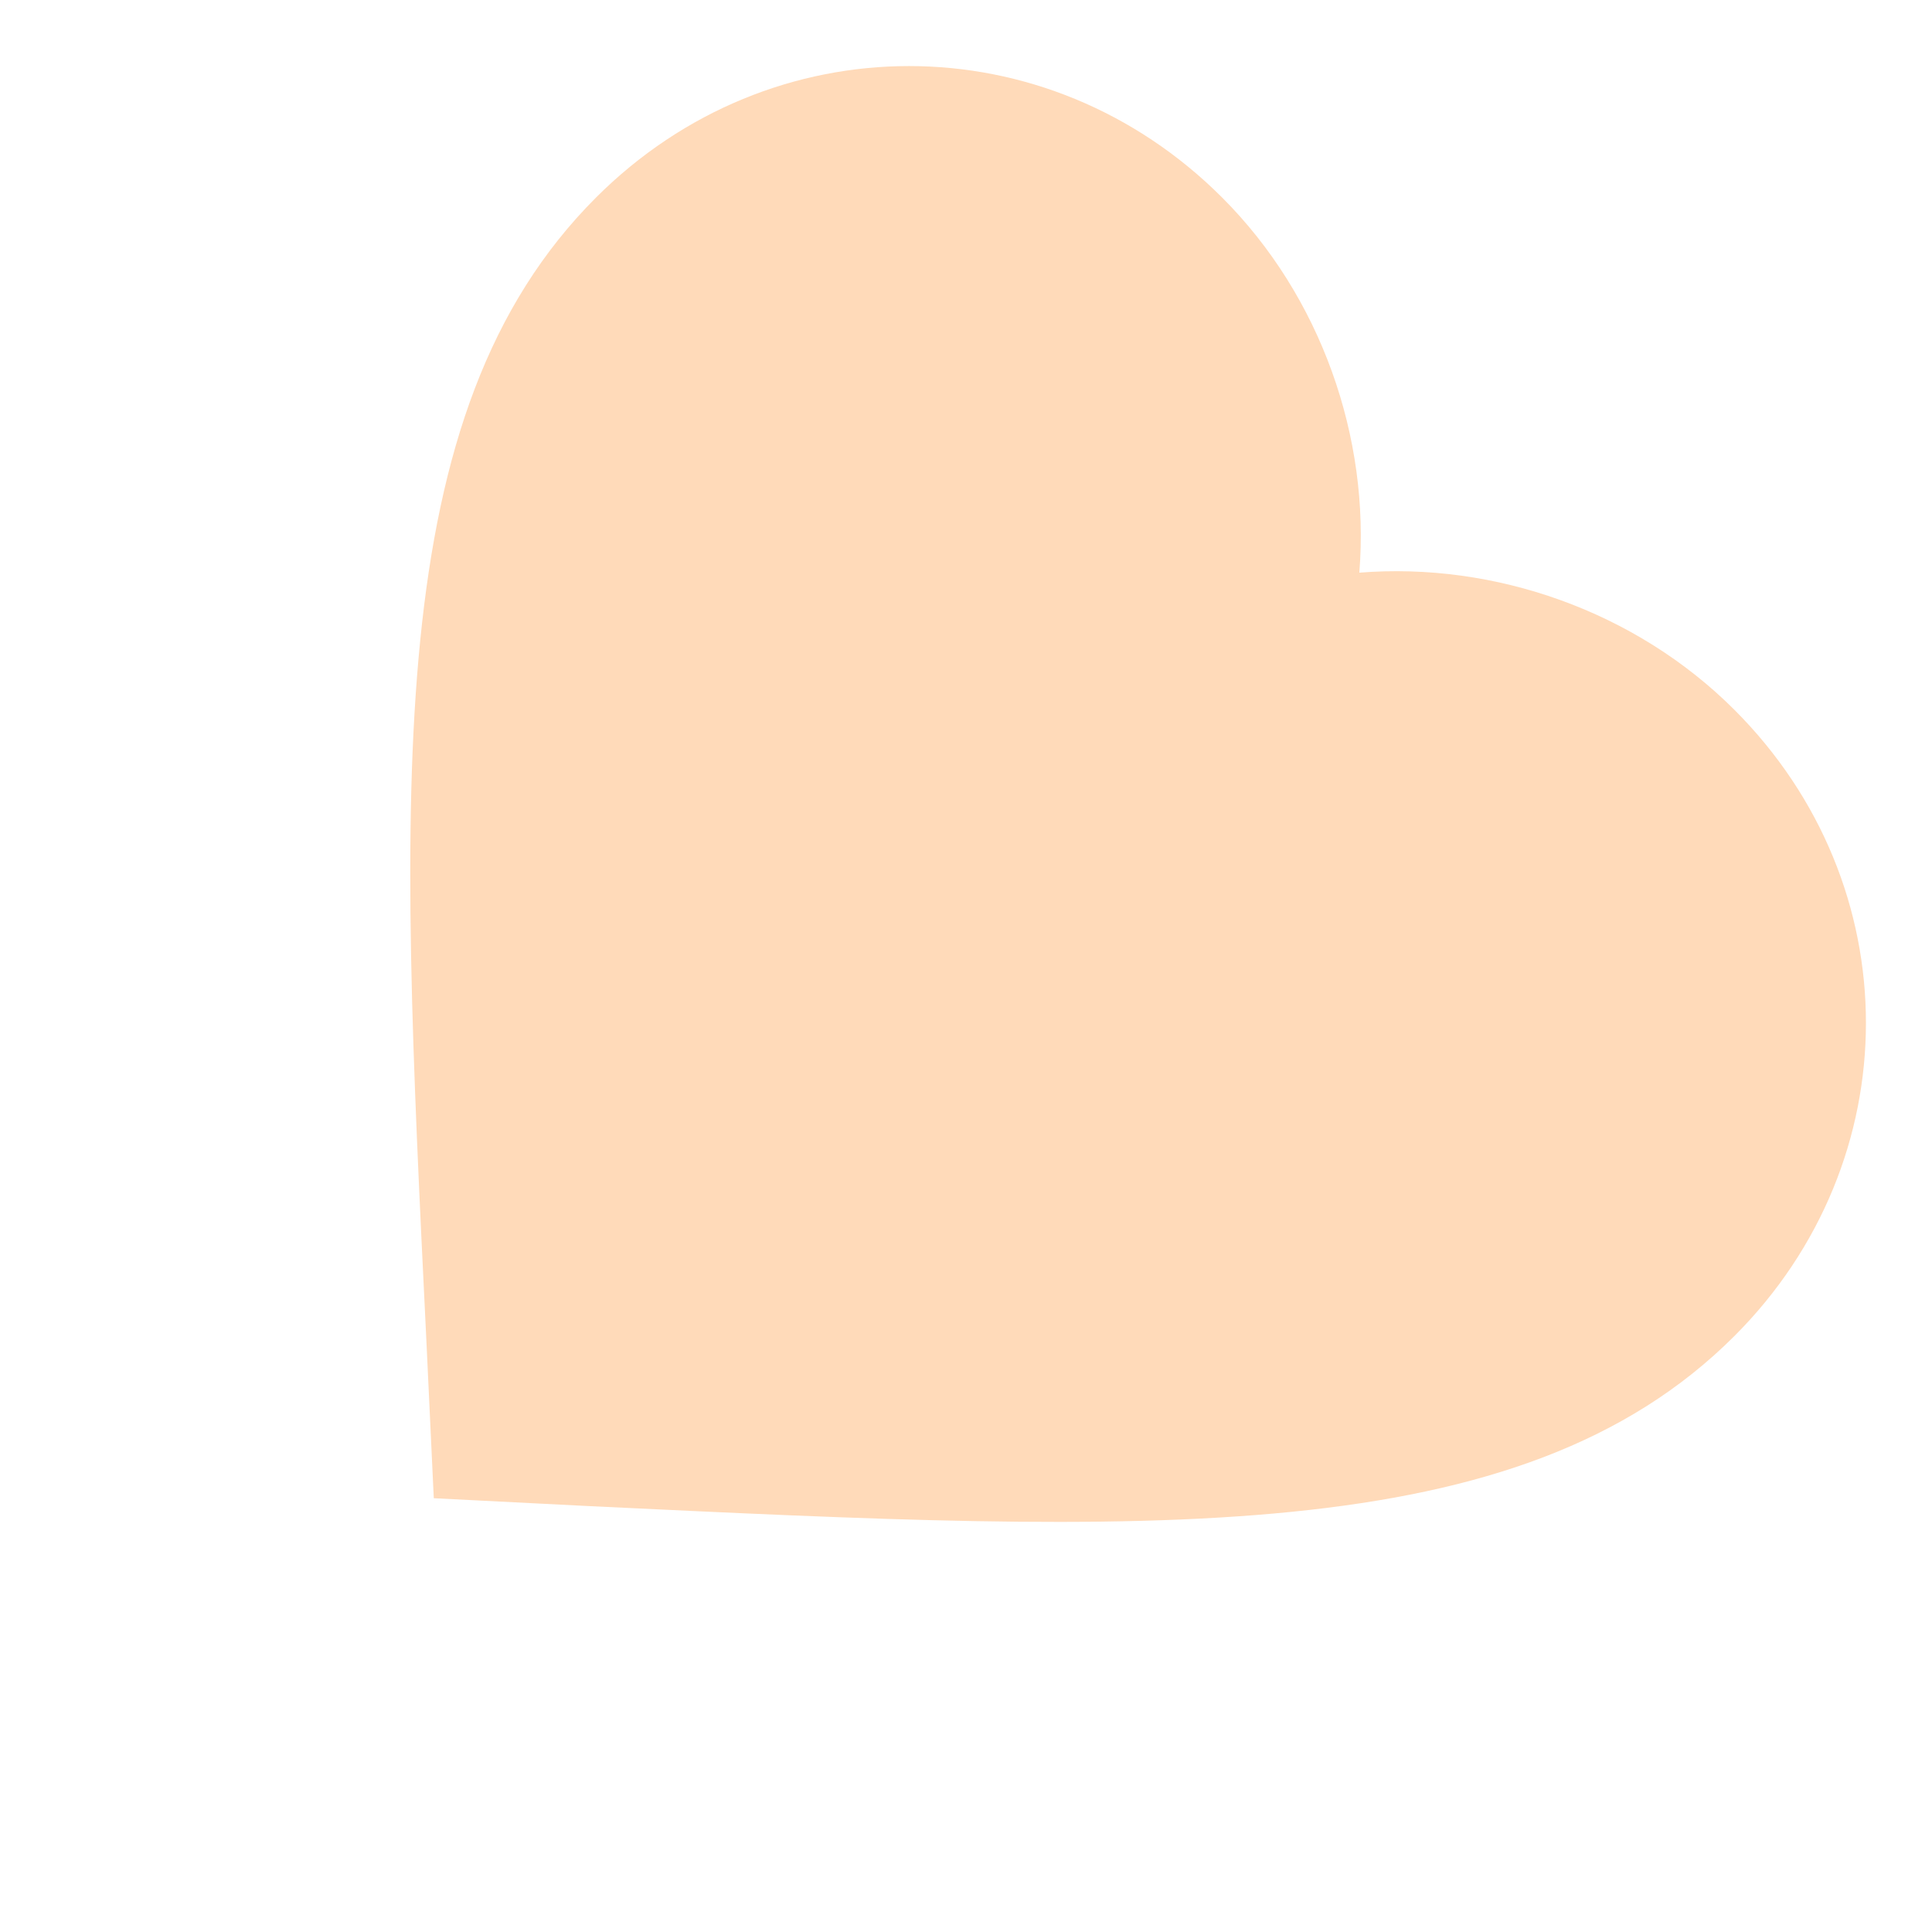
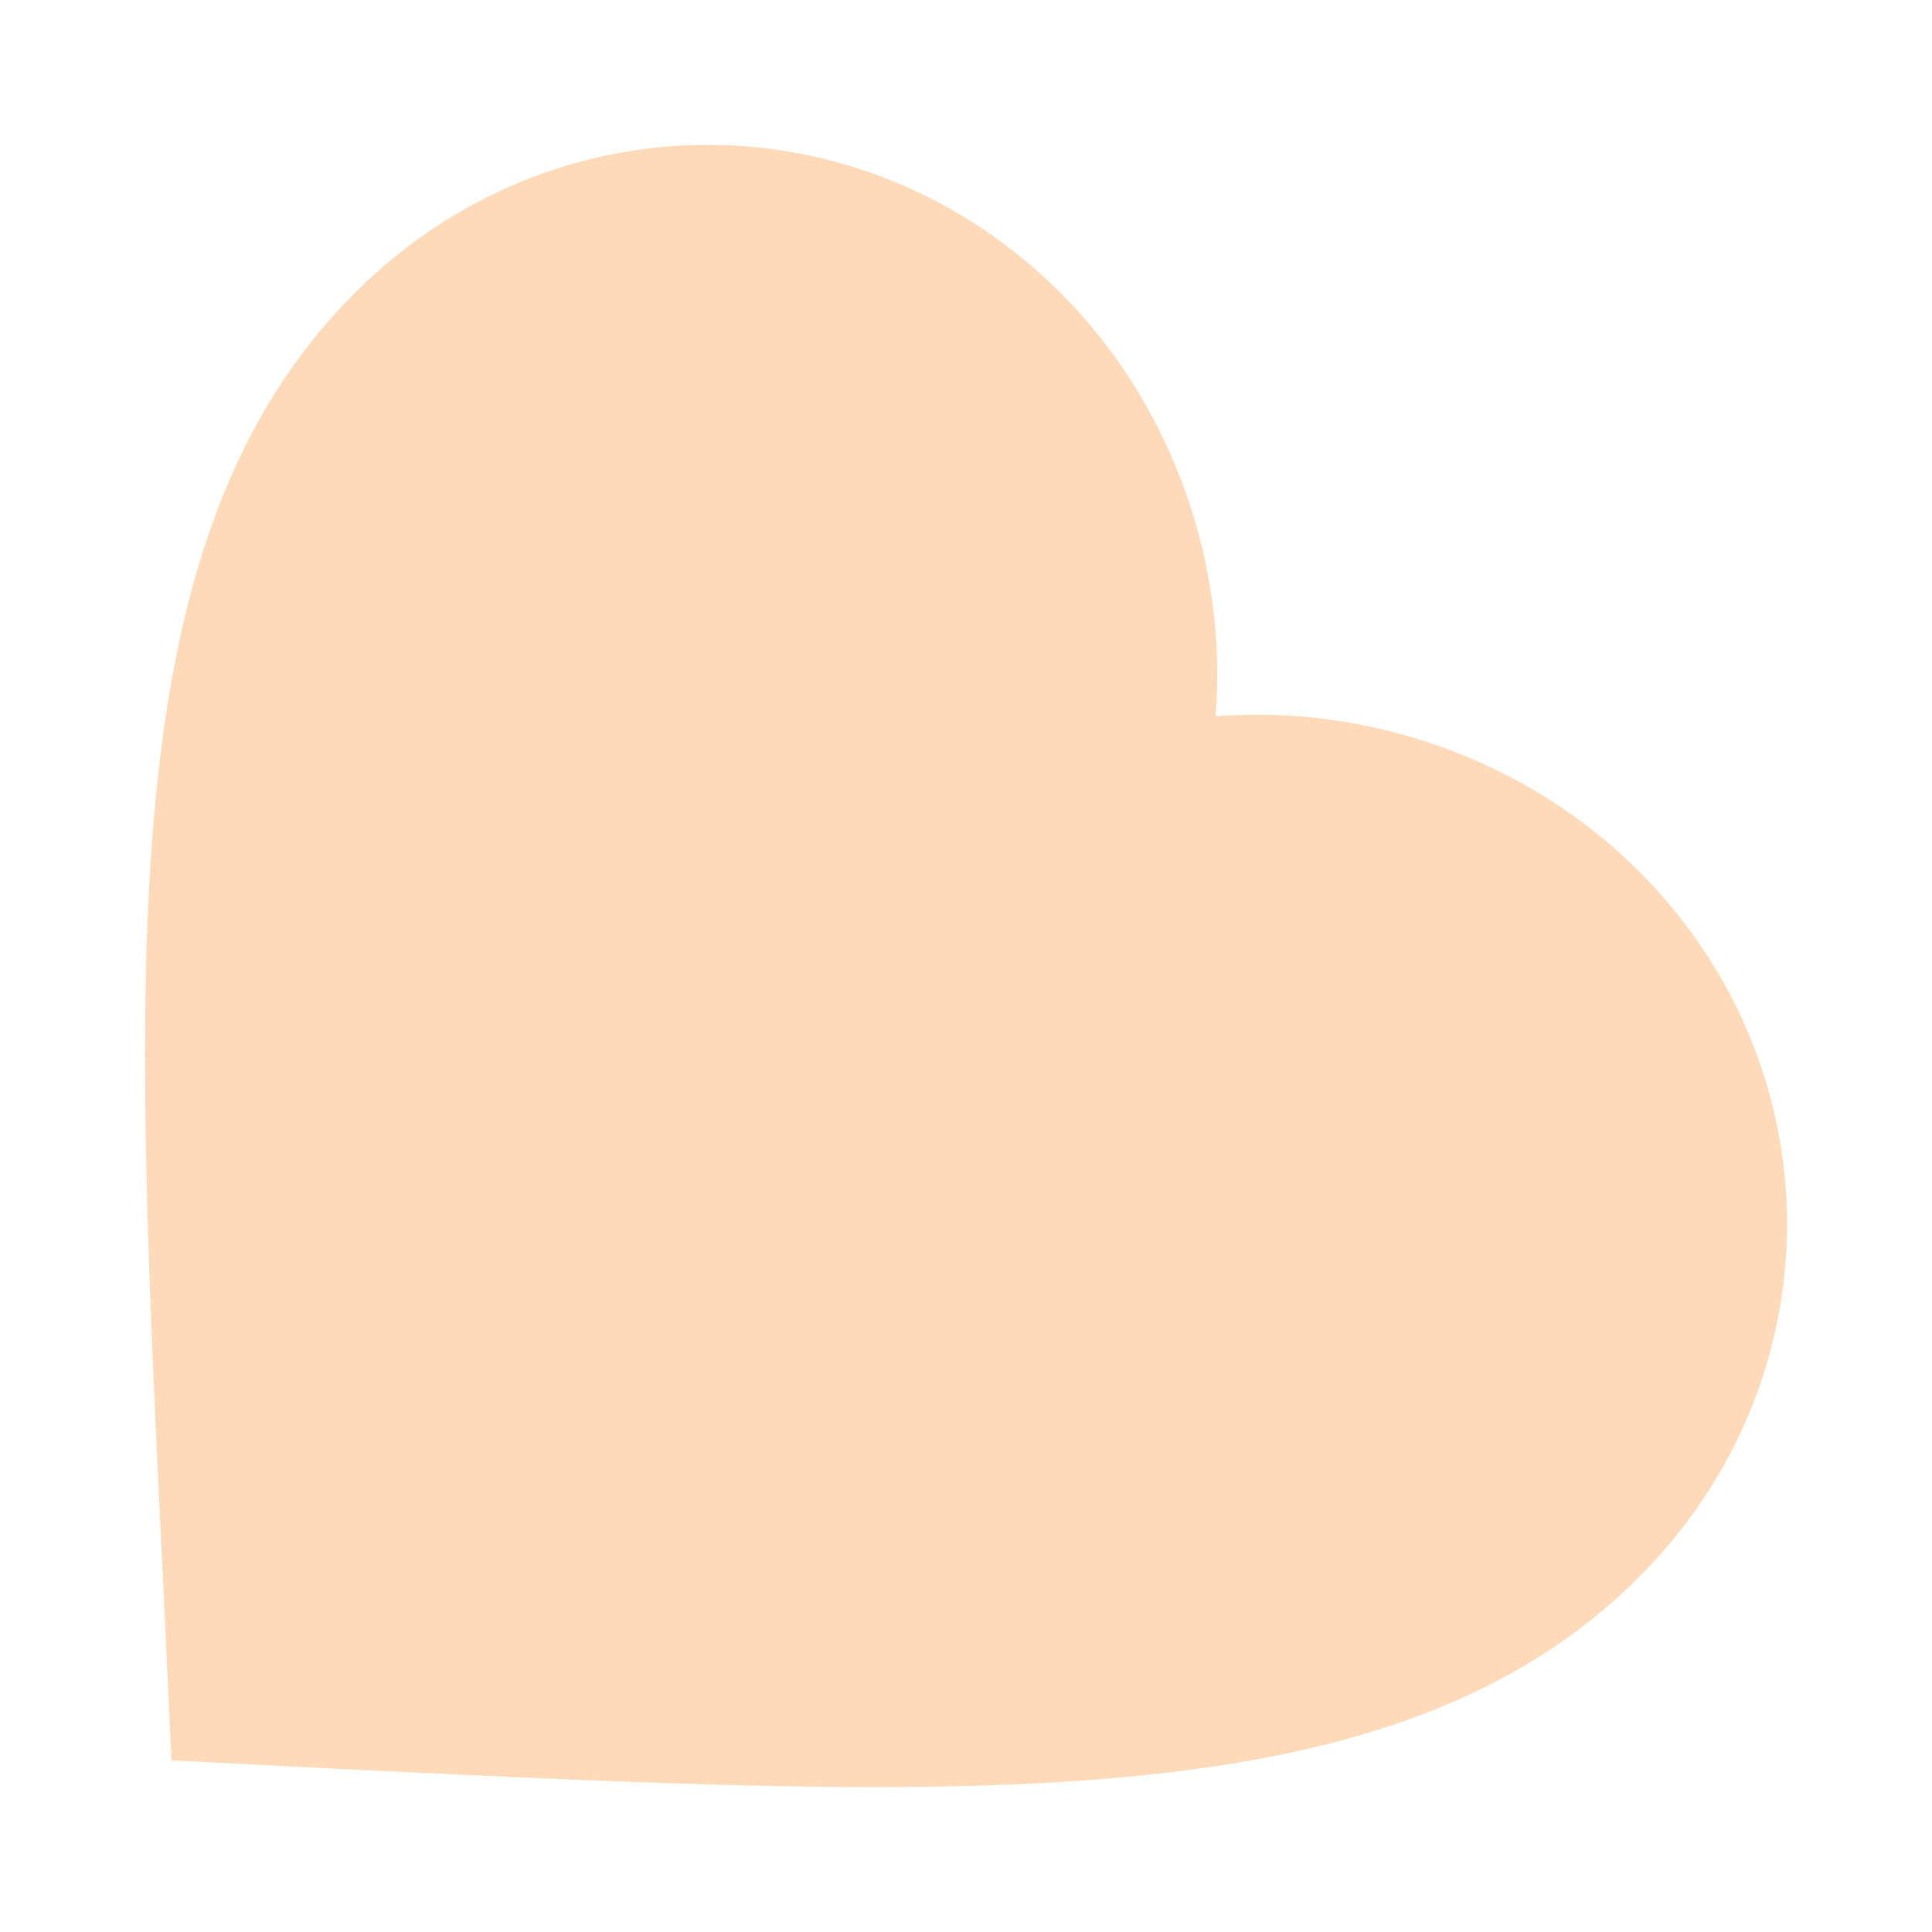
- <svg xmlns="http://www.w3.org/2000/svg" viewBox="0 0 24 24">
-   <path fill="peachpuff" d="M12 21.35l-1.45-1.32C5.4 15.36 2 12.28 2 8.5 2 5.42 4.42 3 7.5 3c1.74 0 3.41.81 4.5 2.09C13.09 3.81 14.76 3 16.5 3 19.58 3 22 5.42 22 8.5c0 3.78-3.4 6.86-8.55 11.54L12 21.35z" transform="rotate(45 12 12)" />
+ <svg xmlns="http://www.w3.org/2000/svg" viewBox="2.085 0.639 21.277 21.277">
+   <path fill="peachpuff" d="M3.974 20.026L3.882 18.067C3.543 11.123 3.317 6.541 5.99 3.868C8.168 1.69 11.59 1.69 13.768 3.868C14.998 5.099 15.606 6.852 15.472 8.528C17.148 8.394 18.901 9.002 20.132 10.232C22.31 12.41 22.31 15.832 20.132 18.01C17.459 20.683 12.877 20.457 5.926 20.125L3.974 20.026Z" />
</svg>
